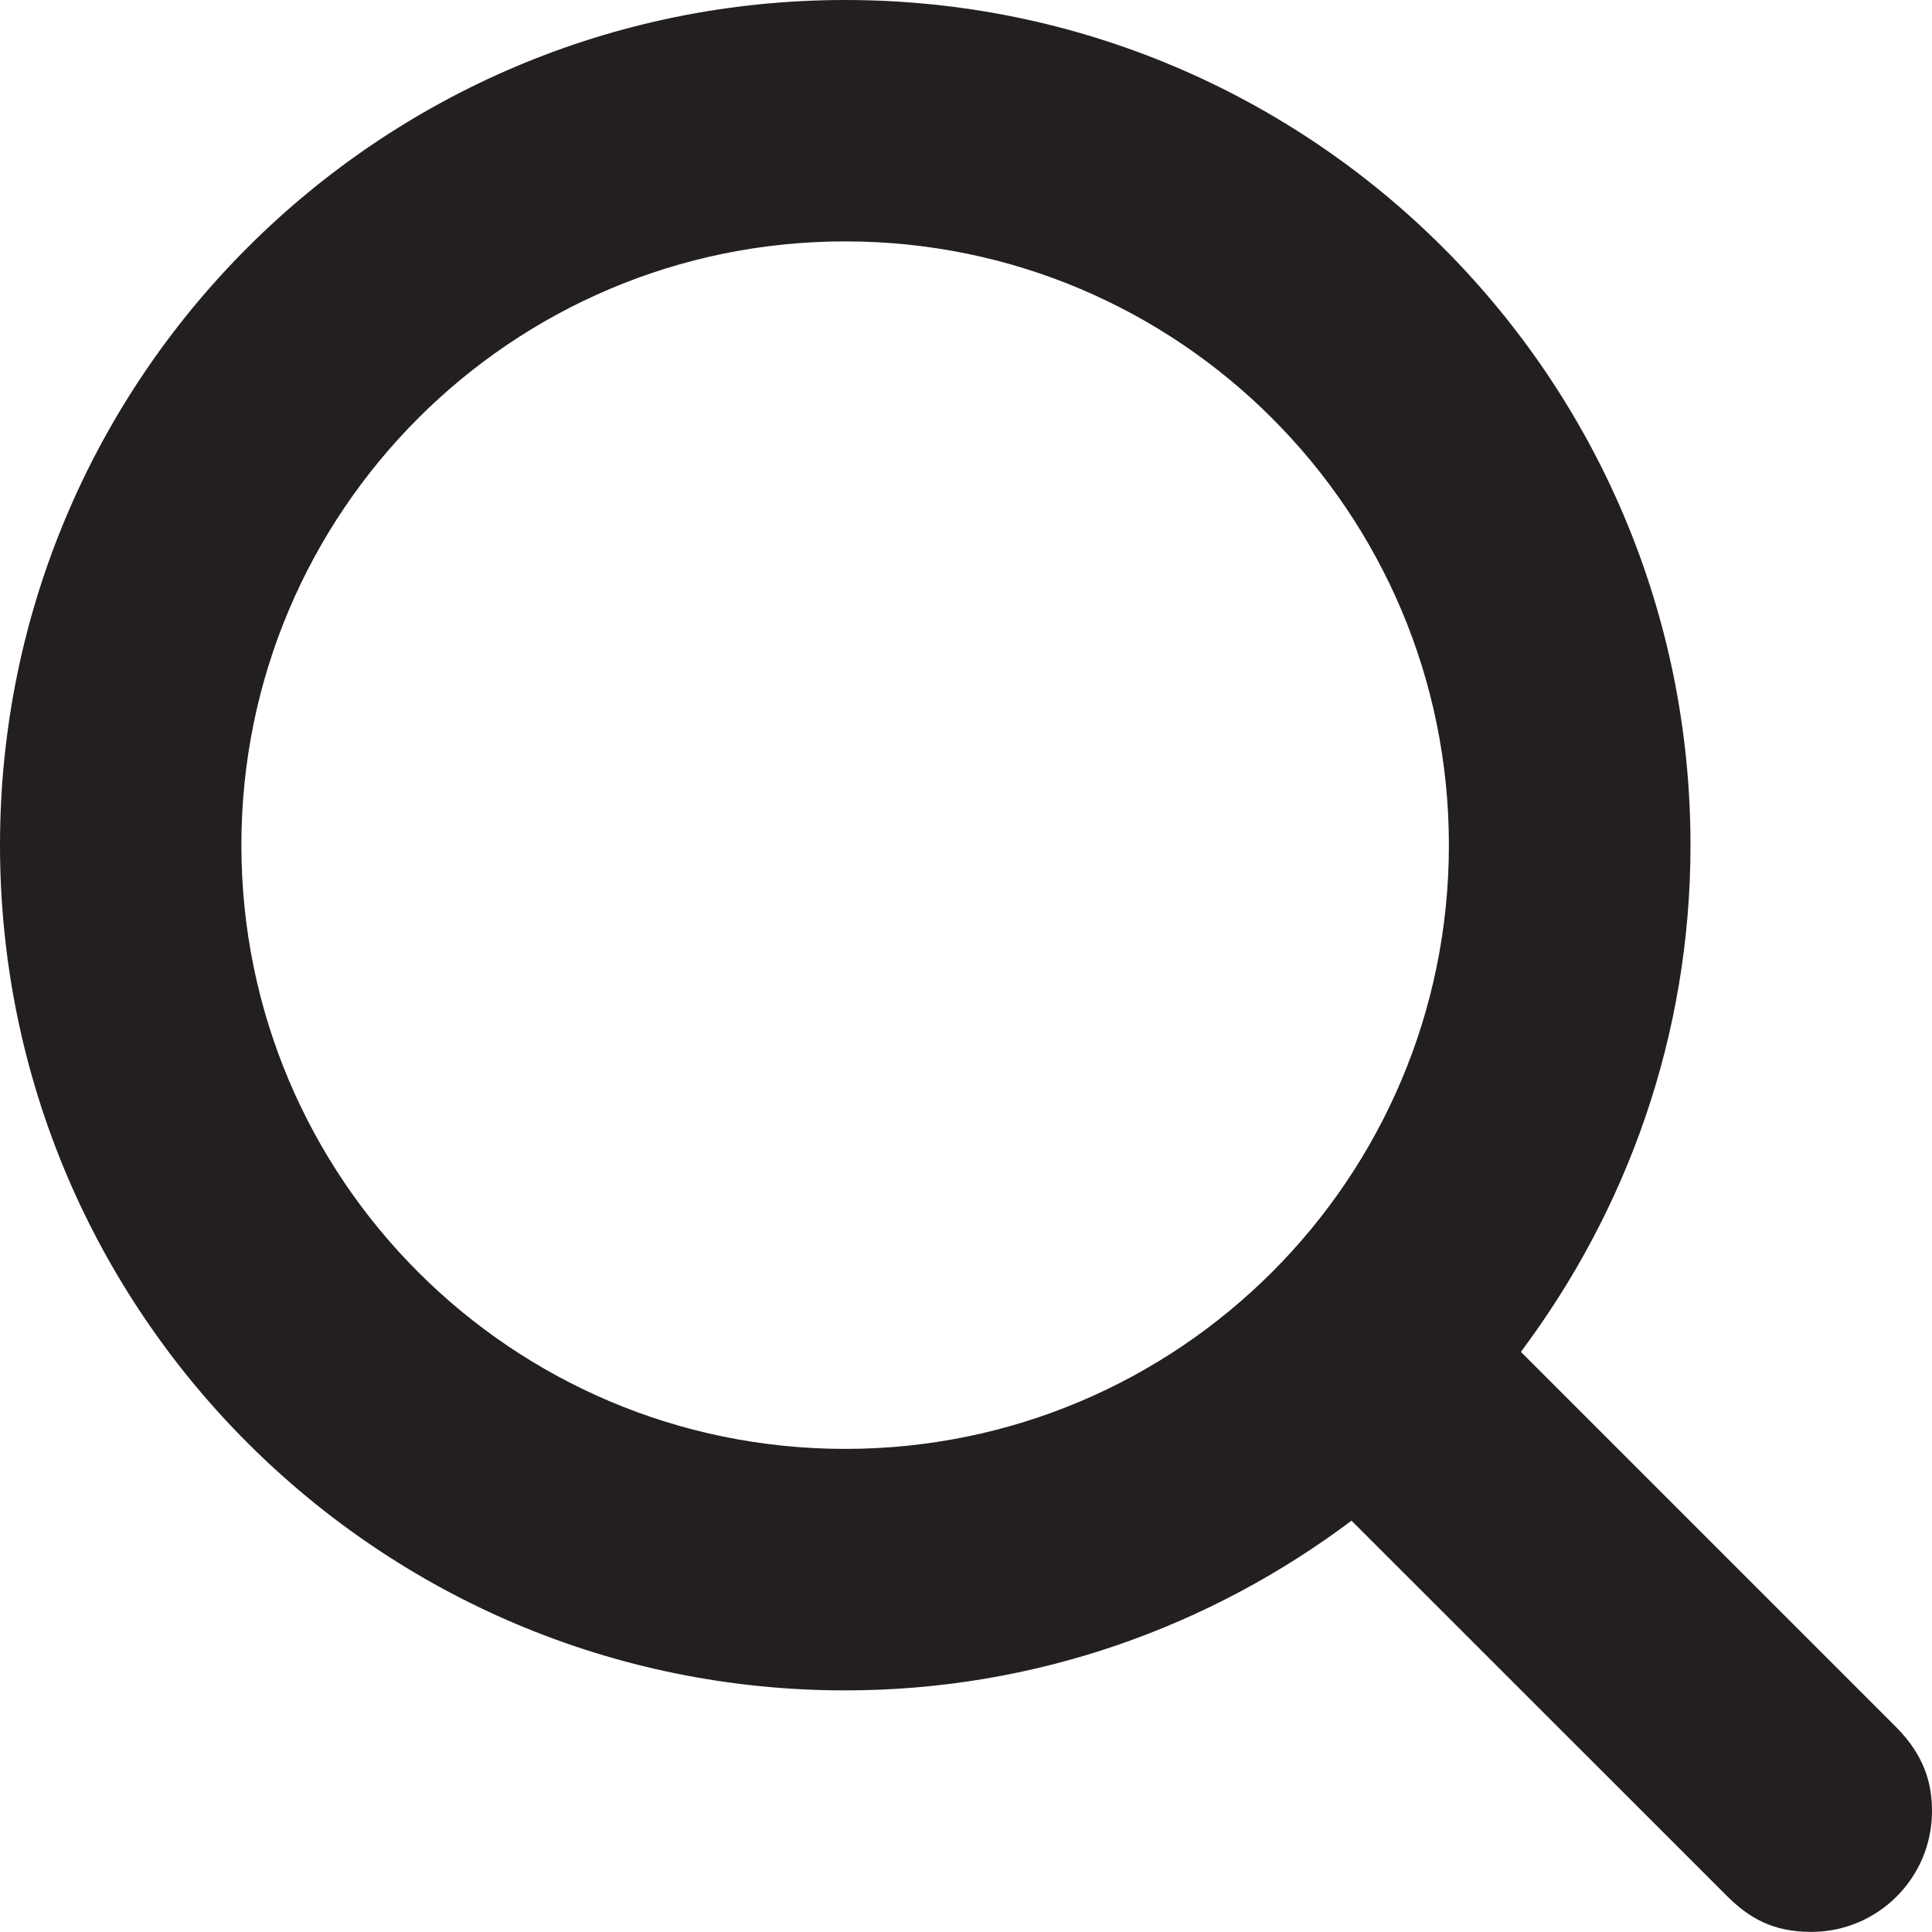
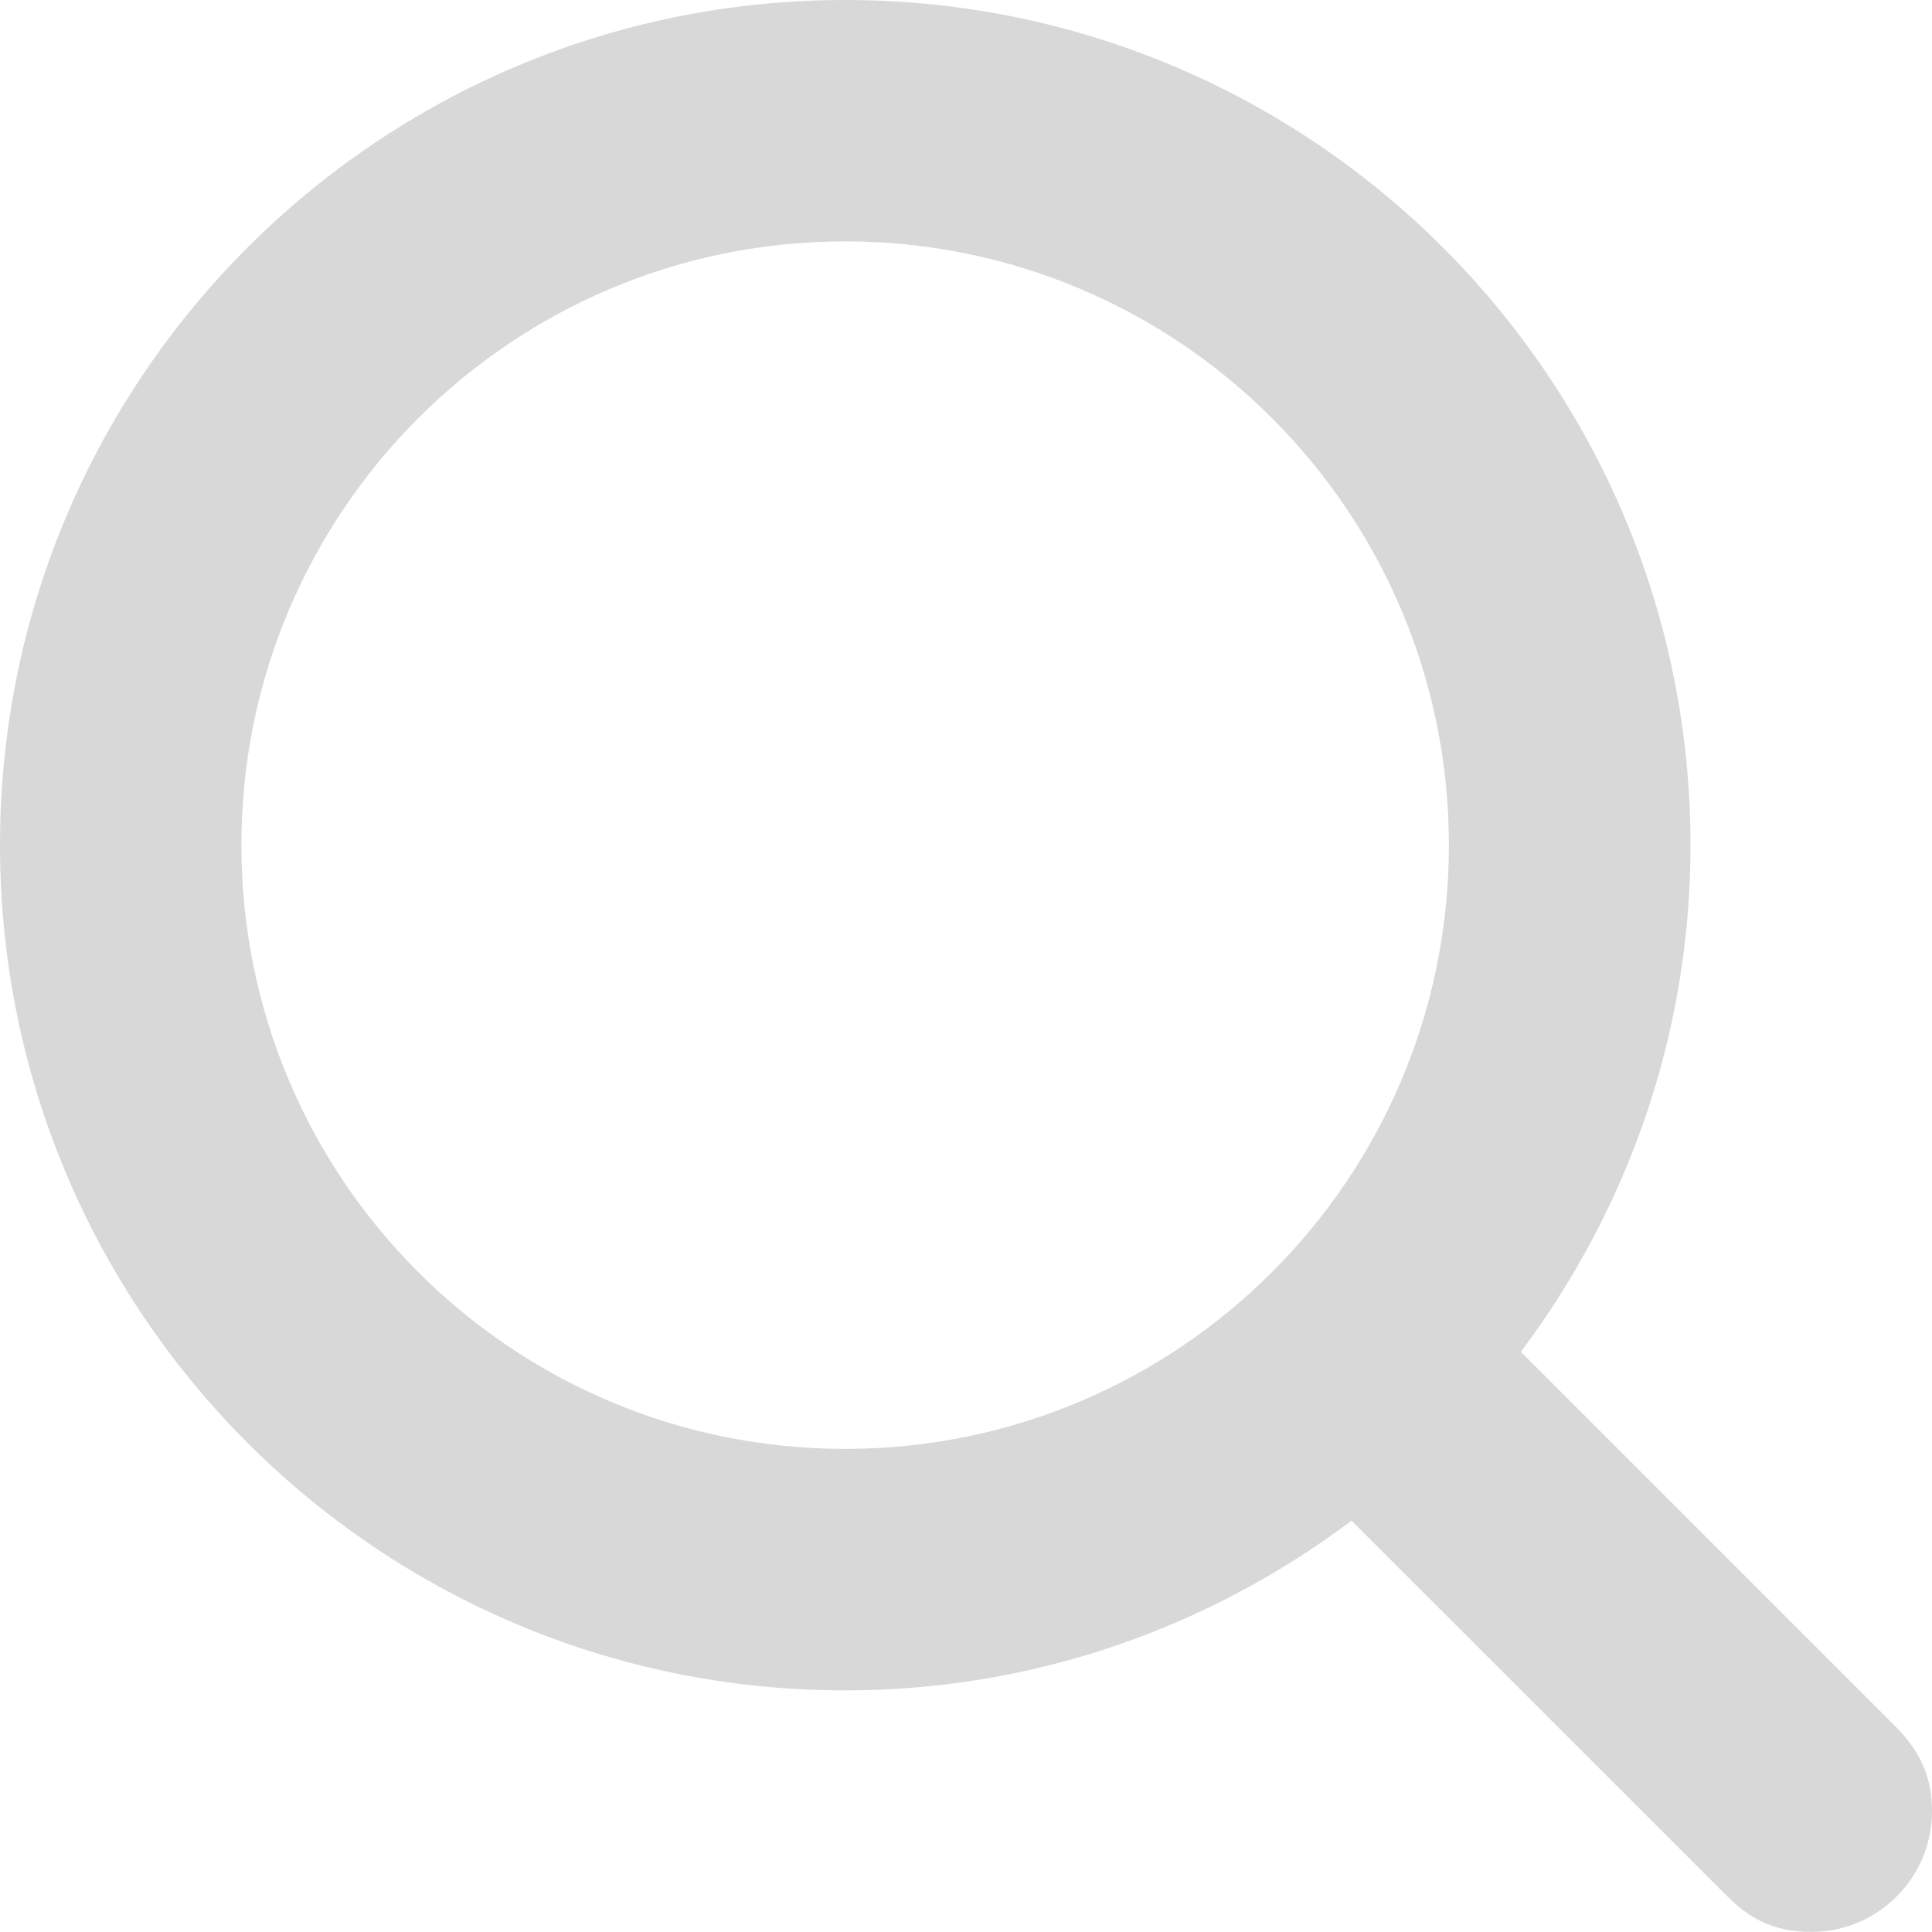
<svg xmlns="http://www.w3.org/2000/svg" version="1.1" id="Layer_1" x="0px" y="0px" width="17.6px" height="17.6px" viewBox="-0.8 -0.8 17.6 17.6" enable-background="new -0.8 -0.8 17.6 17.6" xml:space="preserve">
-   <path fill="#231F20" d="M16.47,14.93l-3.415-3.415C14.02,10.226,14.6,8.634,14.6,6.899c0-4.253-3.447-7.699-7.7-7.699 S-0.8,2.646-0.8,6.899s3.446,7.7,7.699,7.7c1.734,0,3.326-0.58,4.613-1.546l3.417,3.416c0.203,0.202,0.418,0.33,0.771,0.33 c0.607,0,1.1-0.492,1.1-1.1C16.8,15.459,16.739,15.2,16.47,14.93z M1.399,6.899c0-3.038,2.462-5.5,5.5-5.5s5.5,2.462,5.5,5.5 s-2.462,5.5-5.5,5.5S1.399,9.938,1.399,6.899z" />
+   <path fill="#d8d8d8" d="M16.47,14.93l-3.415-3.415C14.02,10.226,14.6,8.634,14.6,6.899c0-4.253-3.447-7.699-7.7-7.699 S-0.8,2.646-0.8,6.899s3.446,7.7,7.699,7.7c1.734,0,3.326-0.58,4.613-1.546l3.417,3.416c0.203,0.202,0.418,0.33,0.771,0.33 c0.607,0,1.1-0.492,1.1-1.1C16.8,15.459,16.739,15.2,16.47,14.93z M1.399,6.899c0-3.038,2.462-5.5,5.5-5.5s5.5,2.462,5.5,5.5 s-2.462,5.5-5.5,5.5S1.399,9.938,1.399,6.899z" />
</svg>
